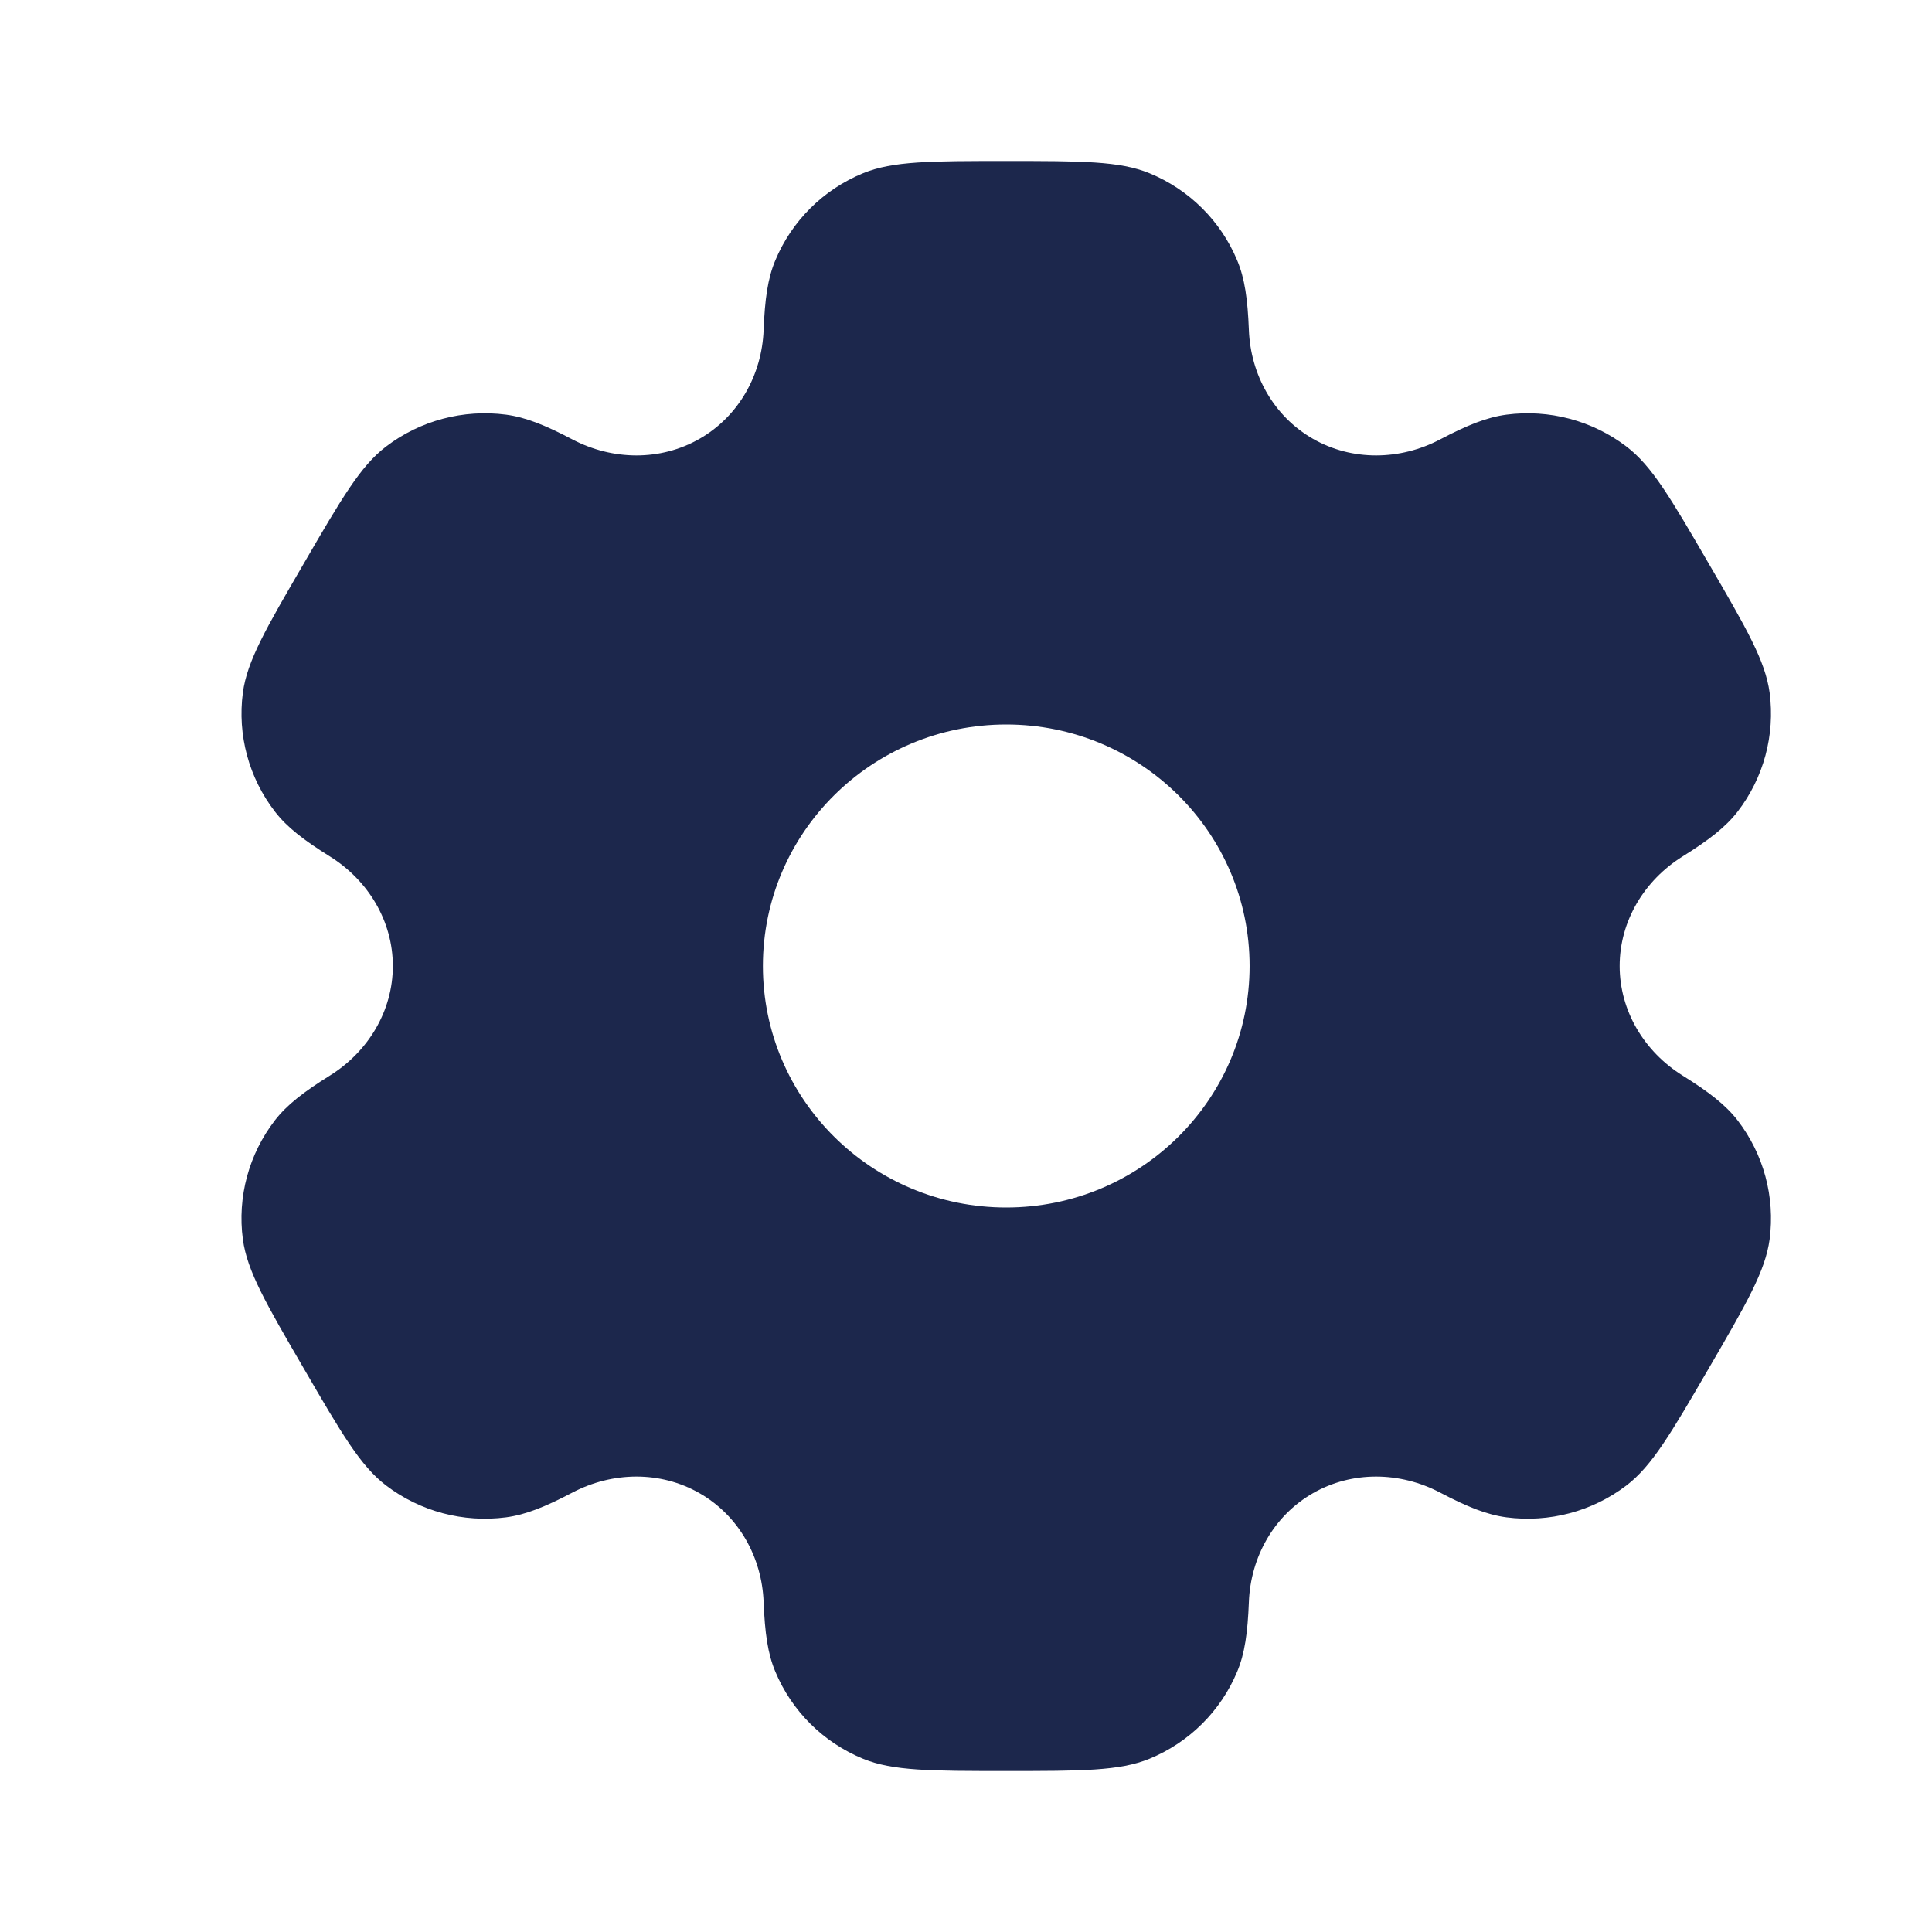
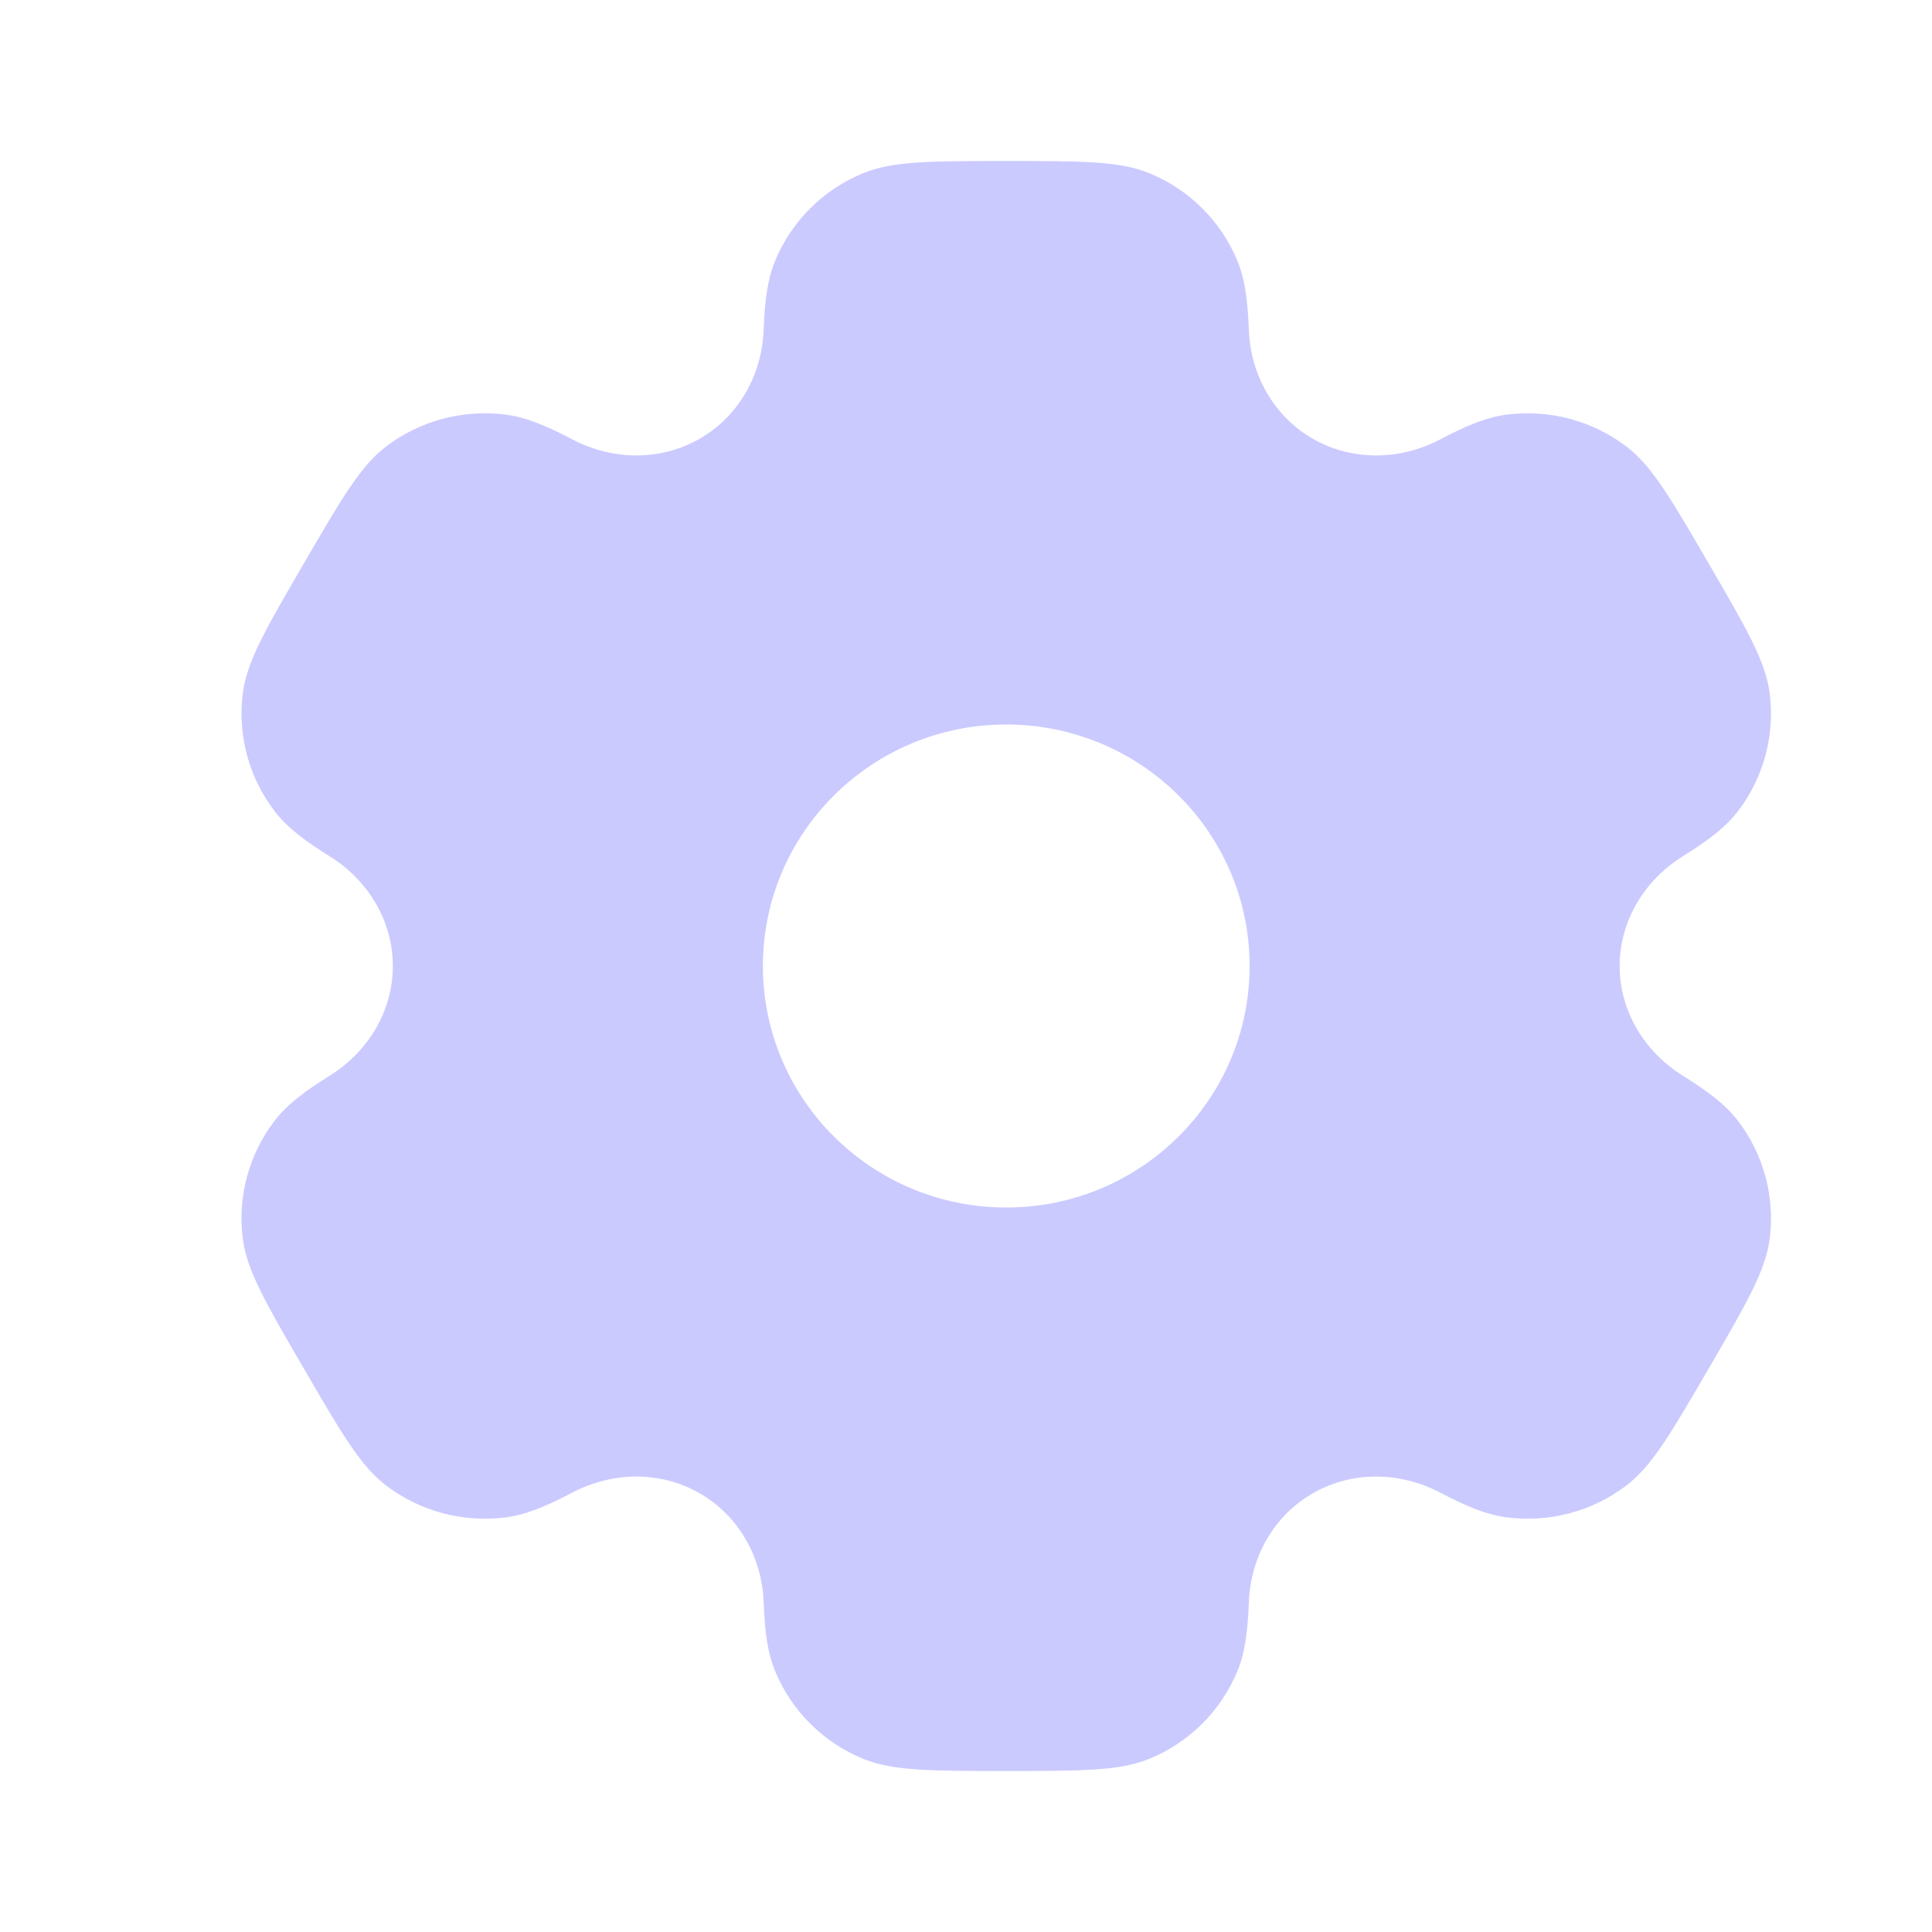
<svg xmlns="http://www.w3.org/2000/svg" width="800px" height="800px" viewBox="0 0 24 24" fill="none">
-   <path fill-rule="evenodd" clip-rule="evenodd" d="M14.279 2.152C13.909 2 13.439 2 12.5 2C11.561 2 11.091 2 10.721 2.152C10.227 2.355 9.835 2.745 9.631 3.235C9.537 3.458 9.501 3.719 9.486 4.098C9.465 4.656 9.177 5.172 8.69 5.451C8.203 5.73 7.609 5.72 7.111 5.459C6.773 5.281 6.528 5.183 6.286 5.151C5.756 5.082 5.22 5.224 4.796 5.547C4.478 5.789 4.243 6.193 3.774 7C3.304 7.807 3.07 8.21 3.017 8.605C2.948 9.131 3.091 9.663 3.417 10.084C3.565 10.276 3.774 10.437 4.098 10.639C4.574 10.936 4.88 11.442 4.88 12C4.88 12.558 4.574 13.064 4.098 13.361C3.774 13.563 3.565 13.724 3.416 13.916C3.091 14.337 2.947 14.869 3.017 15.395C3.07 15.789 3.304 16.193 3.774 17C4.243 17.807 4.478 18.211 4.796 18.453C5.22 18.776 5.756 18.918 6.286 18.849C6.528 18.817 6.773 18.719 7.111 18.541C7.609 18.28 8.203 18.27 8.69 18.549C9.177 18.828 9.465 19.344 9.486 19.902C9.501 20.282 9.537 20.542 9.631 20.765C9.835 21.255 10.227 21.645 10.721 21.848C11.091 22 11.561 22 12.5 22C13.439 22 13.909 22 14.279 21.848C14.773 21.645 15.165 21.255 15.369 20.765C15.463 20.542 15.499 20.282 15.514 19.902C15.535 19.344 15.823 18.828 16.31 18.549C16.797 18.27 17.391 18.28 17.889 18.541C18.227 18.719 18.472 18.817 18.714 18.849C19.244 18.918 19.78 18.776 20.204 18.453C20.522 18.21 20.757 17.807 21.226 17C21.696 16.193 21.93 15.789 21.983 15.395C22.052 14.869 21.909 14.337 21.584 13.916C21.435 13.724 21.226 13.563 20.902 13.361C20.426 13.064 20.12 12.558 20.12 12C20.12 11.442 20.426 10.936 20.902 10.639C21.226 10.437 21.435 10.276 21.584 10.084C21.909 9.663 22.052 9.131 21.983 8.605C21.93 8.211 21.696 7.807 21.226 7C20.757 6.193 20.522 5.789 20.204 5.547C19.78 5.224 19.244 5.082 18.714 5.151C18.472 5.183 18.227 5.281 17.889 5.459C17.392 5.72 16.797 5.73 16.31 5.451C15.823 5.172 15.535 4.656 15.514 4.098C15.499 3.718 15.463 3.458 15.369 3.235C15.165 2.745 14.773 2.355 14.279 2.152ZM12.5 15C14.169 15 15.523 13.657 15.523 12C15.523 10.343 14.169 9 12.5 9C10.831 9 9.477 10.343 9.477 12C9.477 13.657 10.831 15 12.5 15Z" fill="#1C274C" />
+   <path fill-rule="evenodd" clip-rule="evenodd" d="M14.279 2.152C13.909 2 13.439 2 12.5 2C11.561 2 11.091 2 10.721 2.152C10.227 2.355 9.835 2.745 9.631 3.235C9.537 3.458 9.501 3.719 9.486 4.098C9.465 4.656 9.177 5.172 8.69 5.451C8.203 5.73 7.609 5.72 7.111 5.459C6.773 5.281 6.528 5.183 6.286 5.151C5.756 5.082 5.22 5.224 4.796 5.547C4.478 5.789 4.243 6.193 3.774 7C3.304 7.807 3.07 8.21 3.017 8.605C2.948 9.131 3.091 9.663 3.417 10.084C3.565 10.276 3.774 10.437 4.098 10.639C4.574 10.936 4.88 11.442 4.88 12C4.88 12.558 4.574 13.064 4.098 13.361C3.774 13.563 3.565 13.724 3.416 13.916C3.091 14.337 2.947 14.869 3.017 15.395C3.07 15.789 3.304 16.193 3.774 17C4.243 17.807 4.478 18.211 4.796 18.453C5.22 18.776 5.756 18.918 6.286 18.849C6.528 18.817 6.773 18.719 7.111 18.541C7.609 18.28 8.203 18.27 8.69 18.549C9.177 18.828 9.465 19.344 9.486 19.902C9.501 20.282 9.537 20.542 9.631 20.765C9.835 21.255 10.227 21.645 10.721 21.848C11.091 22 11.561 22 12.5 22C13.439 22 13.909 22 14.279 21.848C14.773 21.645 15.165 21.255 15.369 20.765C15.463 20.542 15.499 20.282 15.514 19.902C15.535 19.344 15.823 18.828 16.31 18.549C16.797 18.27 17.391 18.28 17.889 18.541C18.227 18.719 18.472 18.817 18.714 18.849C19.244 18.918 19.78 18.776 20.204 18.453C20.522 18.21 20.757 17.807 21.226 17C21.696 16.193 21.93 15.789 21.983 15.395C22.052 14.869 21.909 14.337 21.584 13.916C21.435 13.724 21.226 13.563 20.902 13.361C20.426 13.064 20.12 12.558 20.12 12C20.12 11.442 20.426 10.936 20.902 10.639C21.226 10.437 21.435 10.276 21.584 10.084C21.909 9.663 22.052 9.131 21.983 8.605C21.93 8.211 21.696 7.807 21.226 7C20.757 6.193 20.522 5.789 20.204 5.547C19.78 5.224 19.244 5.082 18.714 5.151C18.472 5.183 18.227 5.281 17.889 5.459C17.392 5.72 16.797 5.73 16.31 5.451C15.823 5.172 15.535 4.656 15.514 4.098C15.499 3.718 15.463 3.458 15.369 3.235C15.165 2.745 14.773 2.355 14.279 2.152ZM12.5 15C14.169 15 15.523 13.657 15.523 12C15.523 10.343 14.169 9 12.5 9C10.831 9 9.477 10.343 9.477 12C9.477 13.657 10.831 15 12.5 15Z" fill="#cbcaff" />
</svg>
